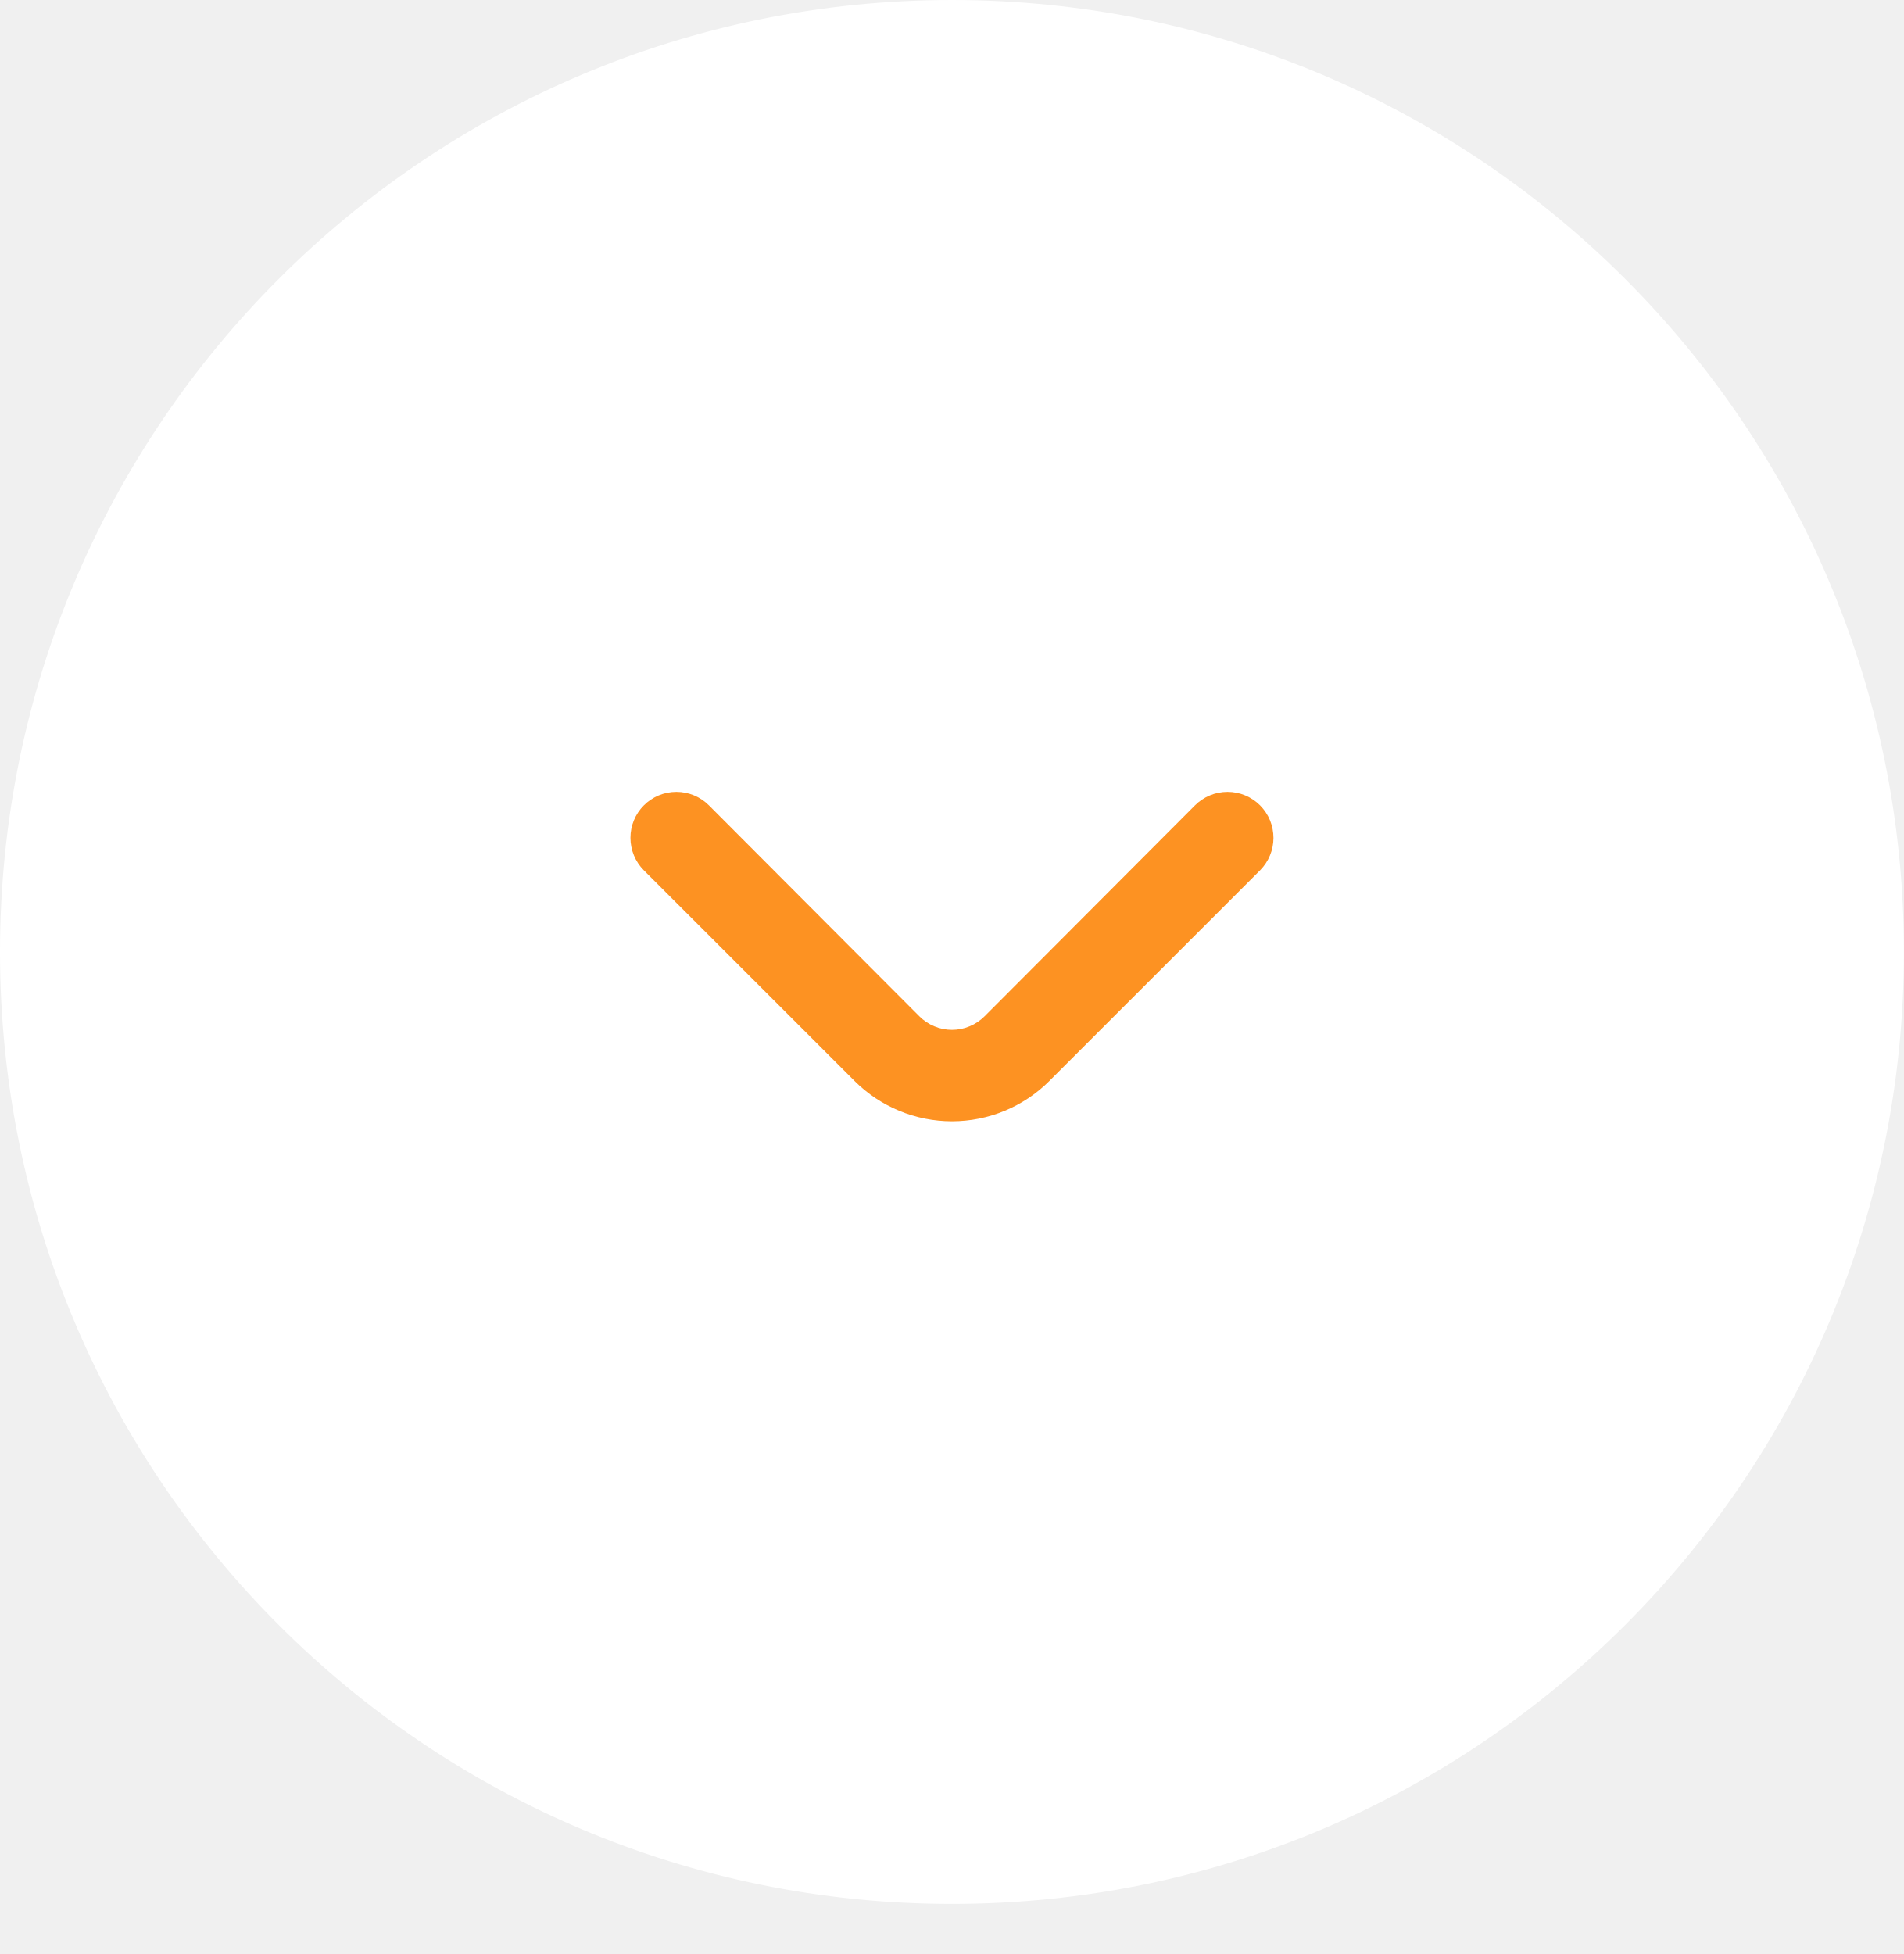
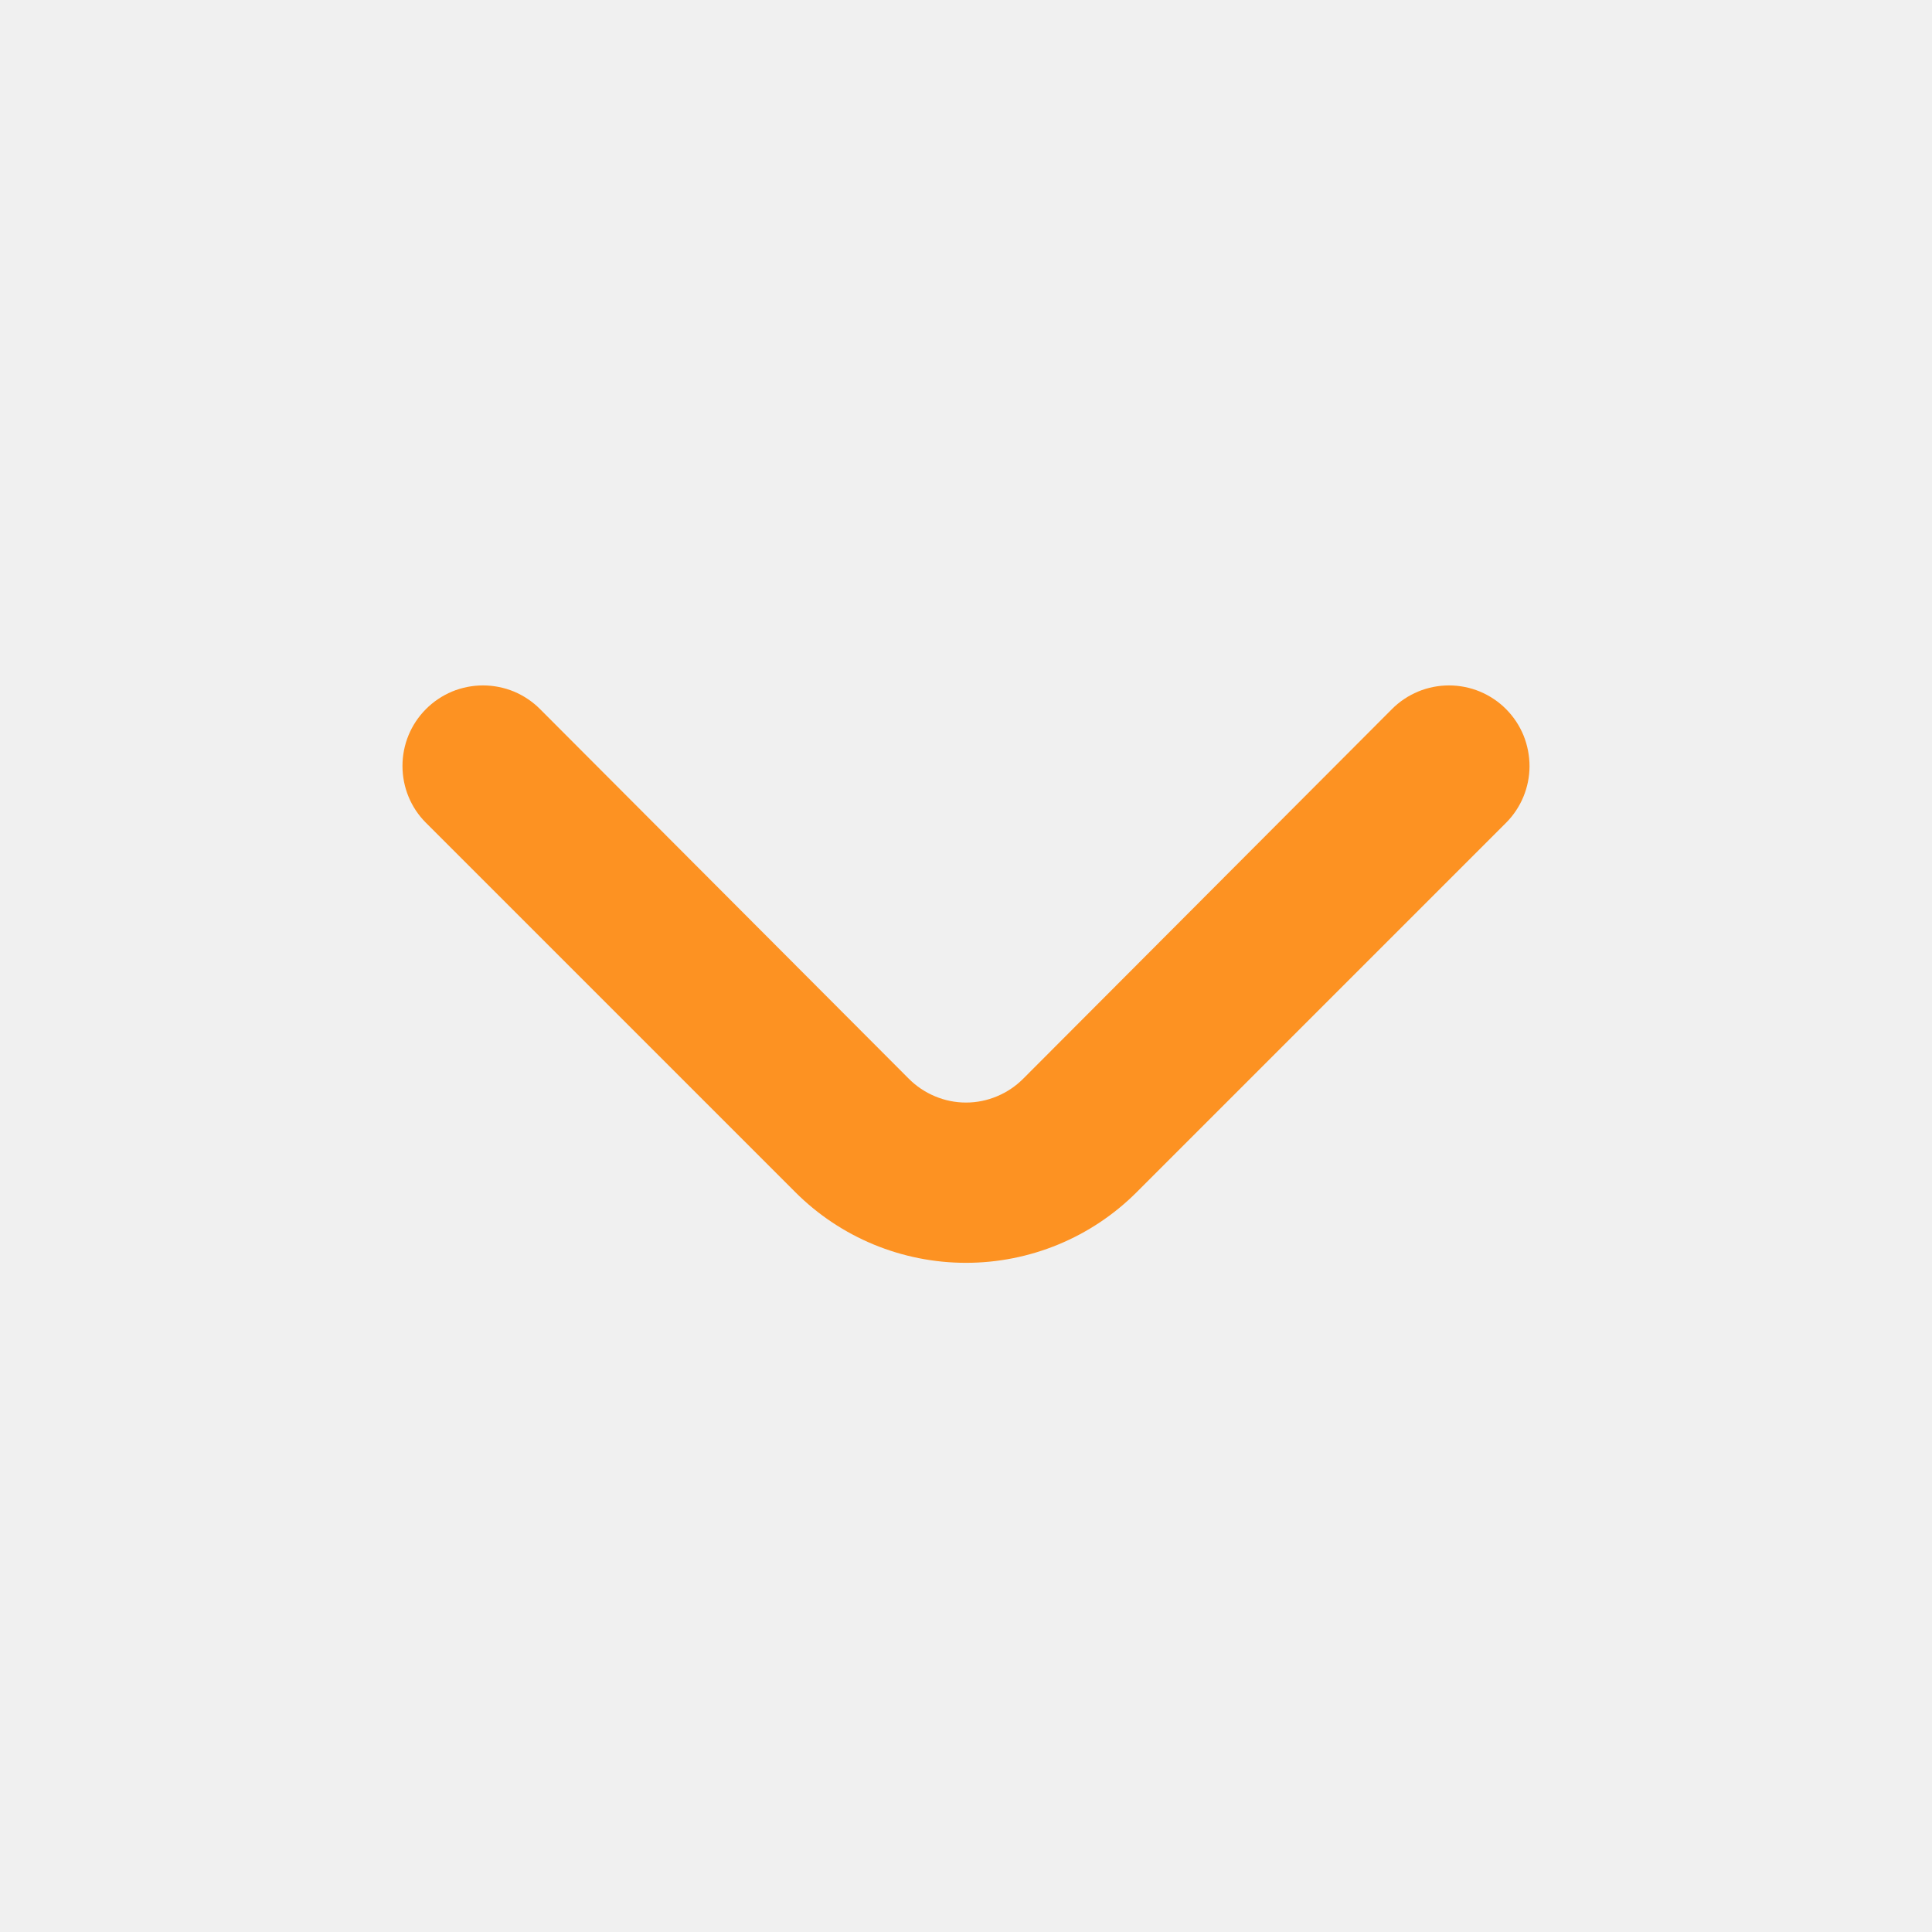
- <svg xmlns="http://www.w3.org/2000/svg" width="38" height="39" viewBox="0 0 38 39" fill="none">
-   <ellipse cx="19" cy="19" rx="19" ry="19" transform="matrix(0 1 1 0 0 0)" fill="white" />
-   <path d="M19.651 20.284C19.566 20.369 19.464 20.438 19.352 20.484C19.241 20.531 19.121 20.555 19 20.555C18.879 20.555 18.759 20.531 18.648 20.484C18.536 20.438 18.434 20.369 18.349 20.284L14.151 16.076C14.066 15.99 13.964 15.922 13.852 15.875C13.741 15.829 13.621 15.805 13.5 15.805C13.379 15.805 13.259 15.829 13.148 15.875C13.036 15.922 12.934 15.99 12.849 16.076C12.678 16.248 12.583 16.48 12.583 16.722C12.583 16.964 12.678 17.197 12.849 17.369L17.057 21.576C17.572 22.091 18.271 22.38 19 22.38C19.729 22.38 20.428 22.091 20.943 21.576L25.151 17.369C25.32 17.198 25.416 16.967 25.417 16.727C25.417 16.606 25.394 16.487 25.349 16.375C25.303 16.263 25.236 16.162 25.151 16.076C25.066 15.99 24.964 15.922 24.852 15.875C24.741 15.829 24.621 15.805 24.5 15.805C24.379 15.805 24.259 15.829 24.148 15.875C24.036 15.922 23.934 15.99 23.849 16.076L19.651 20.284Z" fill="#FD9222" />
+ <svg xmlns="http://www.w3.org/2000/svg" width="22" height="22" viewBox="0 0 22 22" fill="none">
+   <path d="M11.651 12.284C11.566 12.369 11.464 12.438 11.352 12.484C11.241 12.531 11.121 12.555 11 12.555C10.879 12.555 10.759 12.531 10.648 12.484C10.536 12.438 10.434 12.369 10.349 12.284L6.151 8.076C6.066 7.99 5.964 7.922 5.853 7.875C5.741 7.829 5.621 7.805 5.5 7.805C5.379 7.805 5.259 7.829 5.147 7.875C5.036 7.922 4.934 7.99 4.849 8.076C4.678 8.248 4.583 8.48 4.583 8.722C4.583 8.964 4.678 9.197 4.849 9.368L9.057 13.576C9.572 14.091 10.271 14.38 11 14.38C11.729 14.38 12.428 14.091 12.943 13.576L17.151 9.368C17.32 9.198 17.416 8.967 17.417 8.727C17.417 8.606 17.394 8.487 17.349 8.375C17.303 8.263 17.236 8.162 17.151 8.076C17.066 7.99 16.964 7.922 16.852 7.875C16.741 7.829 16.621 7.805 16.5 7.805C16.379 7.805 16.259 7.829 16.148 7.875C16.036 7.922 15.934 7.99 15.849 8.076L11.651 12.284Z" fill="#FD9222" />
</svg>
